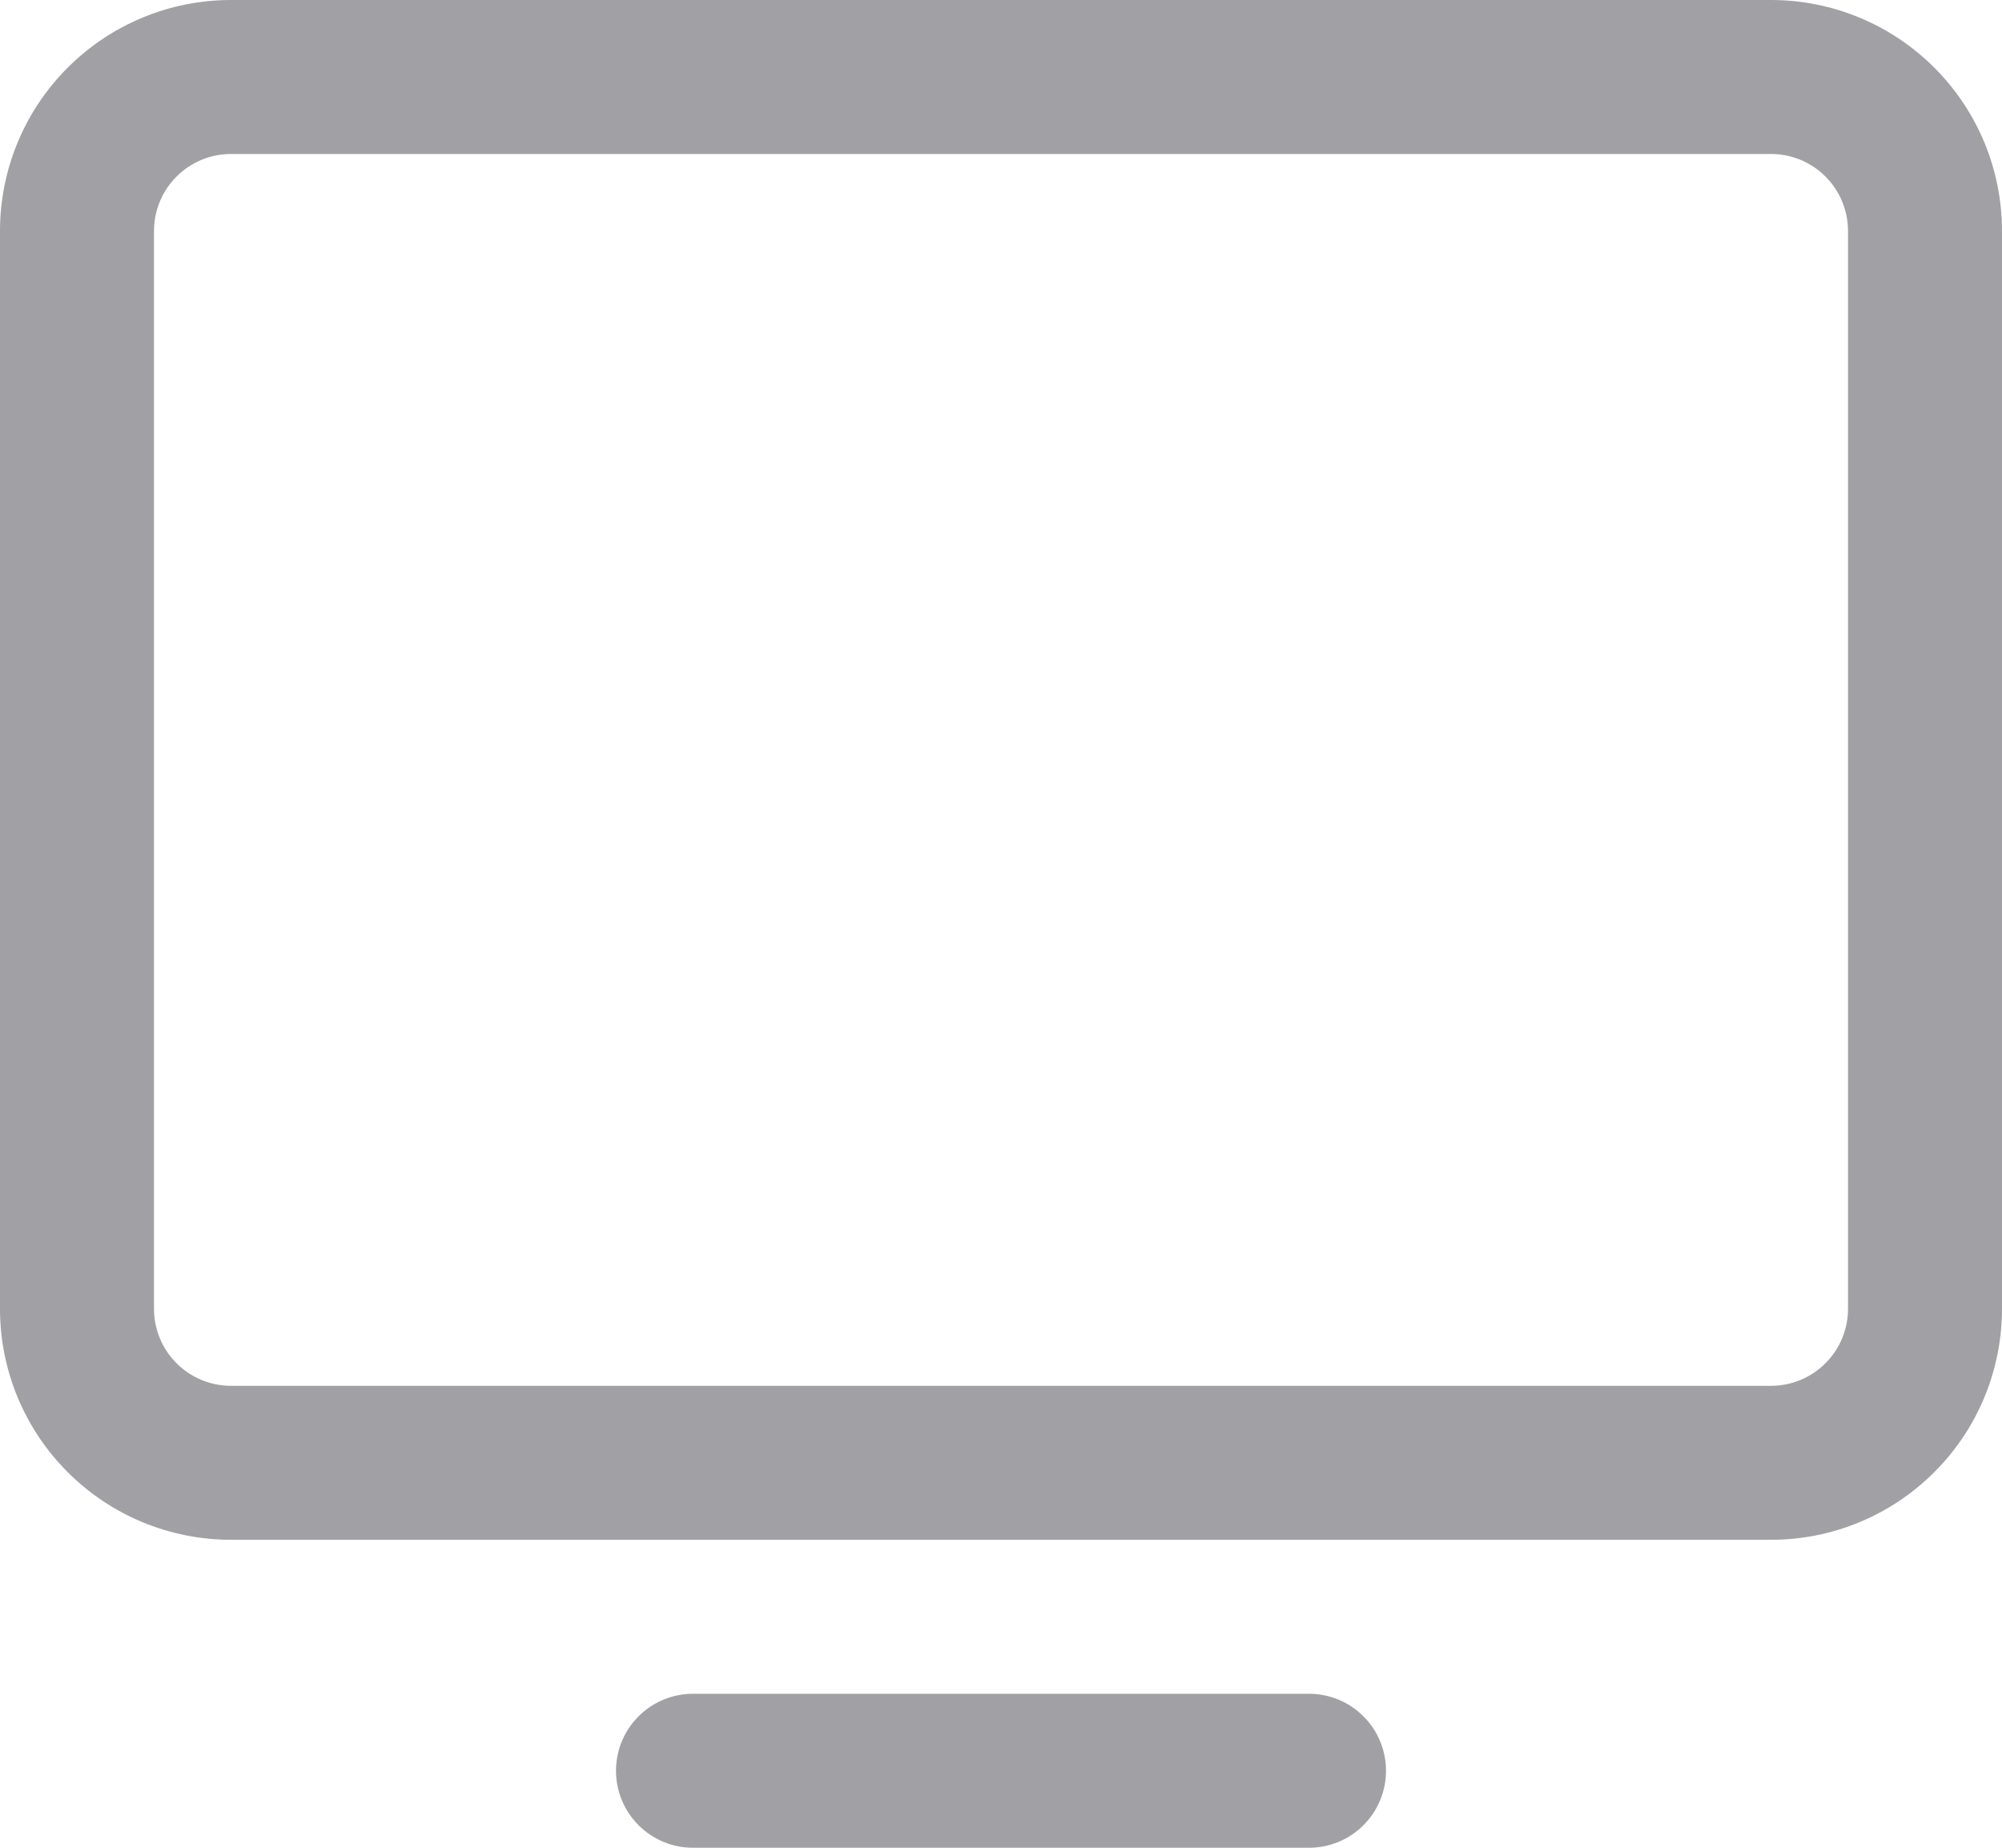
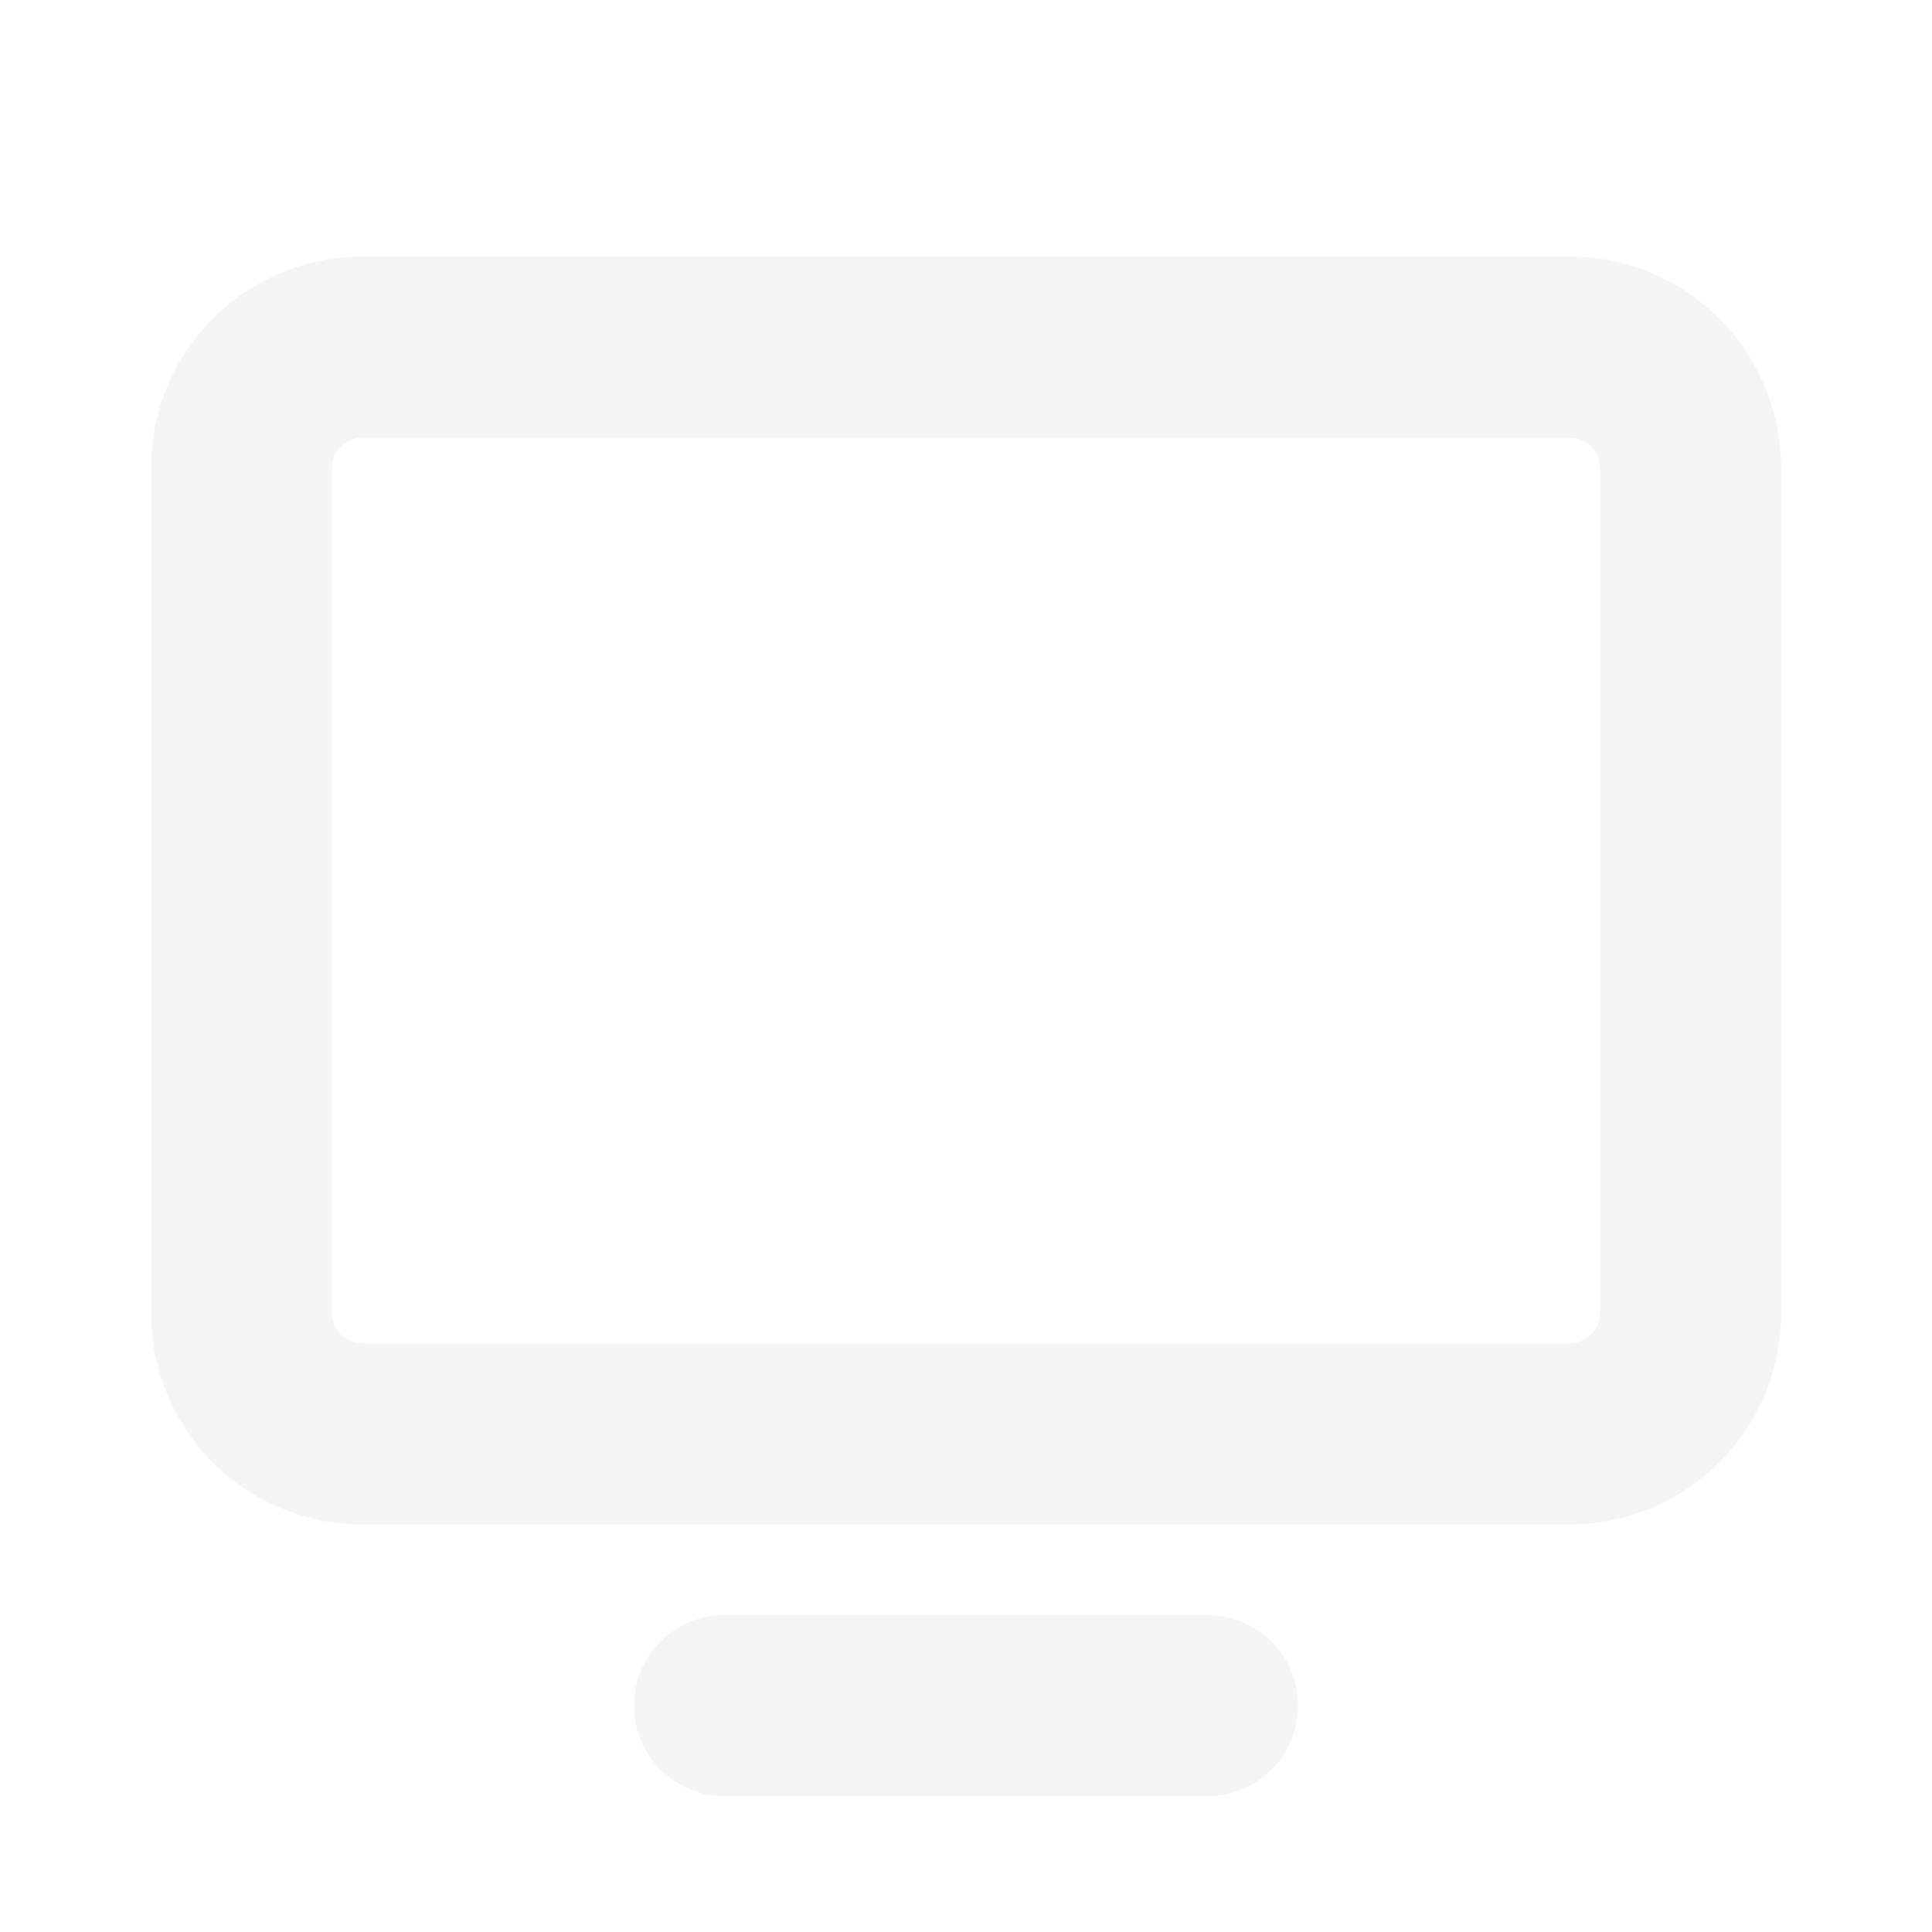
- <svg xmlns="http://www.w3.org/2000/svg" width="26" height="24" viewBox="0 0 26 24" fill="none">
-   <path d="M23 0H3C2.204 0 1.441 0.316 0.879 0.879C0.316 1.441 0 2.204 0 3V17C0 17.796 0.316 18.559 0.879 19.121C1.441 19.684 2.204 20 3 20H23C23.796 20 24.559 19.684 25.121 19.121C25.684 18.559 26 17.796 26 17V3C26 2.204 25.684 1.441 25.121 0.879C24.559 0.316 23.796 0 23 0ZM24 17C24 17.265 23.895 17.52 23.707 17.707C23.52 17.895 23.265 18 23 18H3C2.735 18 2.48 17.895 2.293 17.707C2.105 17.52 2 17.265 2 17V3C2 2.735 2.105 2.48 2.293 2.293C2.48 2.105 2.735 2 3 2H23C23.265 2 23.52 2.105 23.707 2.293C23.895 2.48 24 2.735 24 3V17ZM18 23C18 23.265 17.895 23.52 17.707 23.707C17.52 23.895 17.265 24 17 24H9C8.735 24 8.48 23.895 8.293 23.707C8.105 23.52 8 23.265 8 23C8 22.735 8.105 22.48 8.293 22.293C8.48 22.105 8.735 22 9 22H17C17.265 22 17.52 22.105 17.707 22.293C17.895 22.48 18 22.735 18 23Z" fill="#A1A1A5" />
+ <svg xmlns="http://www.w3.org/2000/svg" width="32" height="32" viewBox="38 37 32 32" fill="none">
+   <path d="M64 41.25H44C43.072 41.25 42.181 41.619 41.525 42.275C40.869 42.931 40.5 43.822 40.5 44.75V58.75C40.5 59.678 40.869 60.569 41.525 61.225C42.181 61.881 43.072 62.25 44 62.25H64C64.46 62.25 64.915 62.16 65.339 61.984C65.764 61.808 66.15 61.55 66.475 61.225C66.8 60.9 67.058 60.514 67.234 60.089C67.409 59.665 67.5 59.21 67.5 58.75V44.75C67.5 44.29 67.409 43.835 67.234 43.411C67.058 42.986 66.8 42.6 66.475 42.275C66.15 41.95 65.764 41.692 65.339 41.516C64.915 41.34 64.46 41.25 64 41.25ZM64.5 58.75C64.5 58.883 64.447 59.01 64.354 59.104C64.26 59.197 64.133 59.25 64 59.25H44C43.867 59.25 43.74 59.197 43.646 59.104C43.553 59.01 43.5 58.883 43.5 58.75V44.75C43.5 44.617 43.553 44.49 43.646 44.396C43.74 44.303 43.867 44.25 44 44.25H64C64.133 44.25 64.26 44.303 64.354 44.396C64.447 44.49 64.5 44.617 64.5 44.75V58.75ZM59.5 65.25C59.5 65.648 59.342 66.029 59.061 66.311C58.779 66.592 58.398 66.75 58 66.75H50C49.602 66.75 49.221 66.592 48.939 66.311C48.658 66.029 48.5 65.648 48.5 65.25C48.5 64.852 48.658 64.471 48.939 64.189C49.221 63.908 49.602 63.75 50 63.75H58C58.398 63.75 58.779 63.908 59.061 64.189C59.342 64.471 59.5 64.852 59.5 65.25Z" fill="#F5F5F5" />
</svg>
